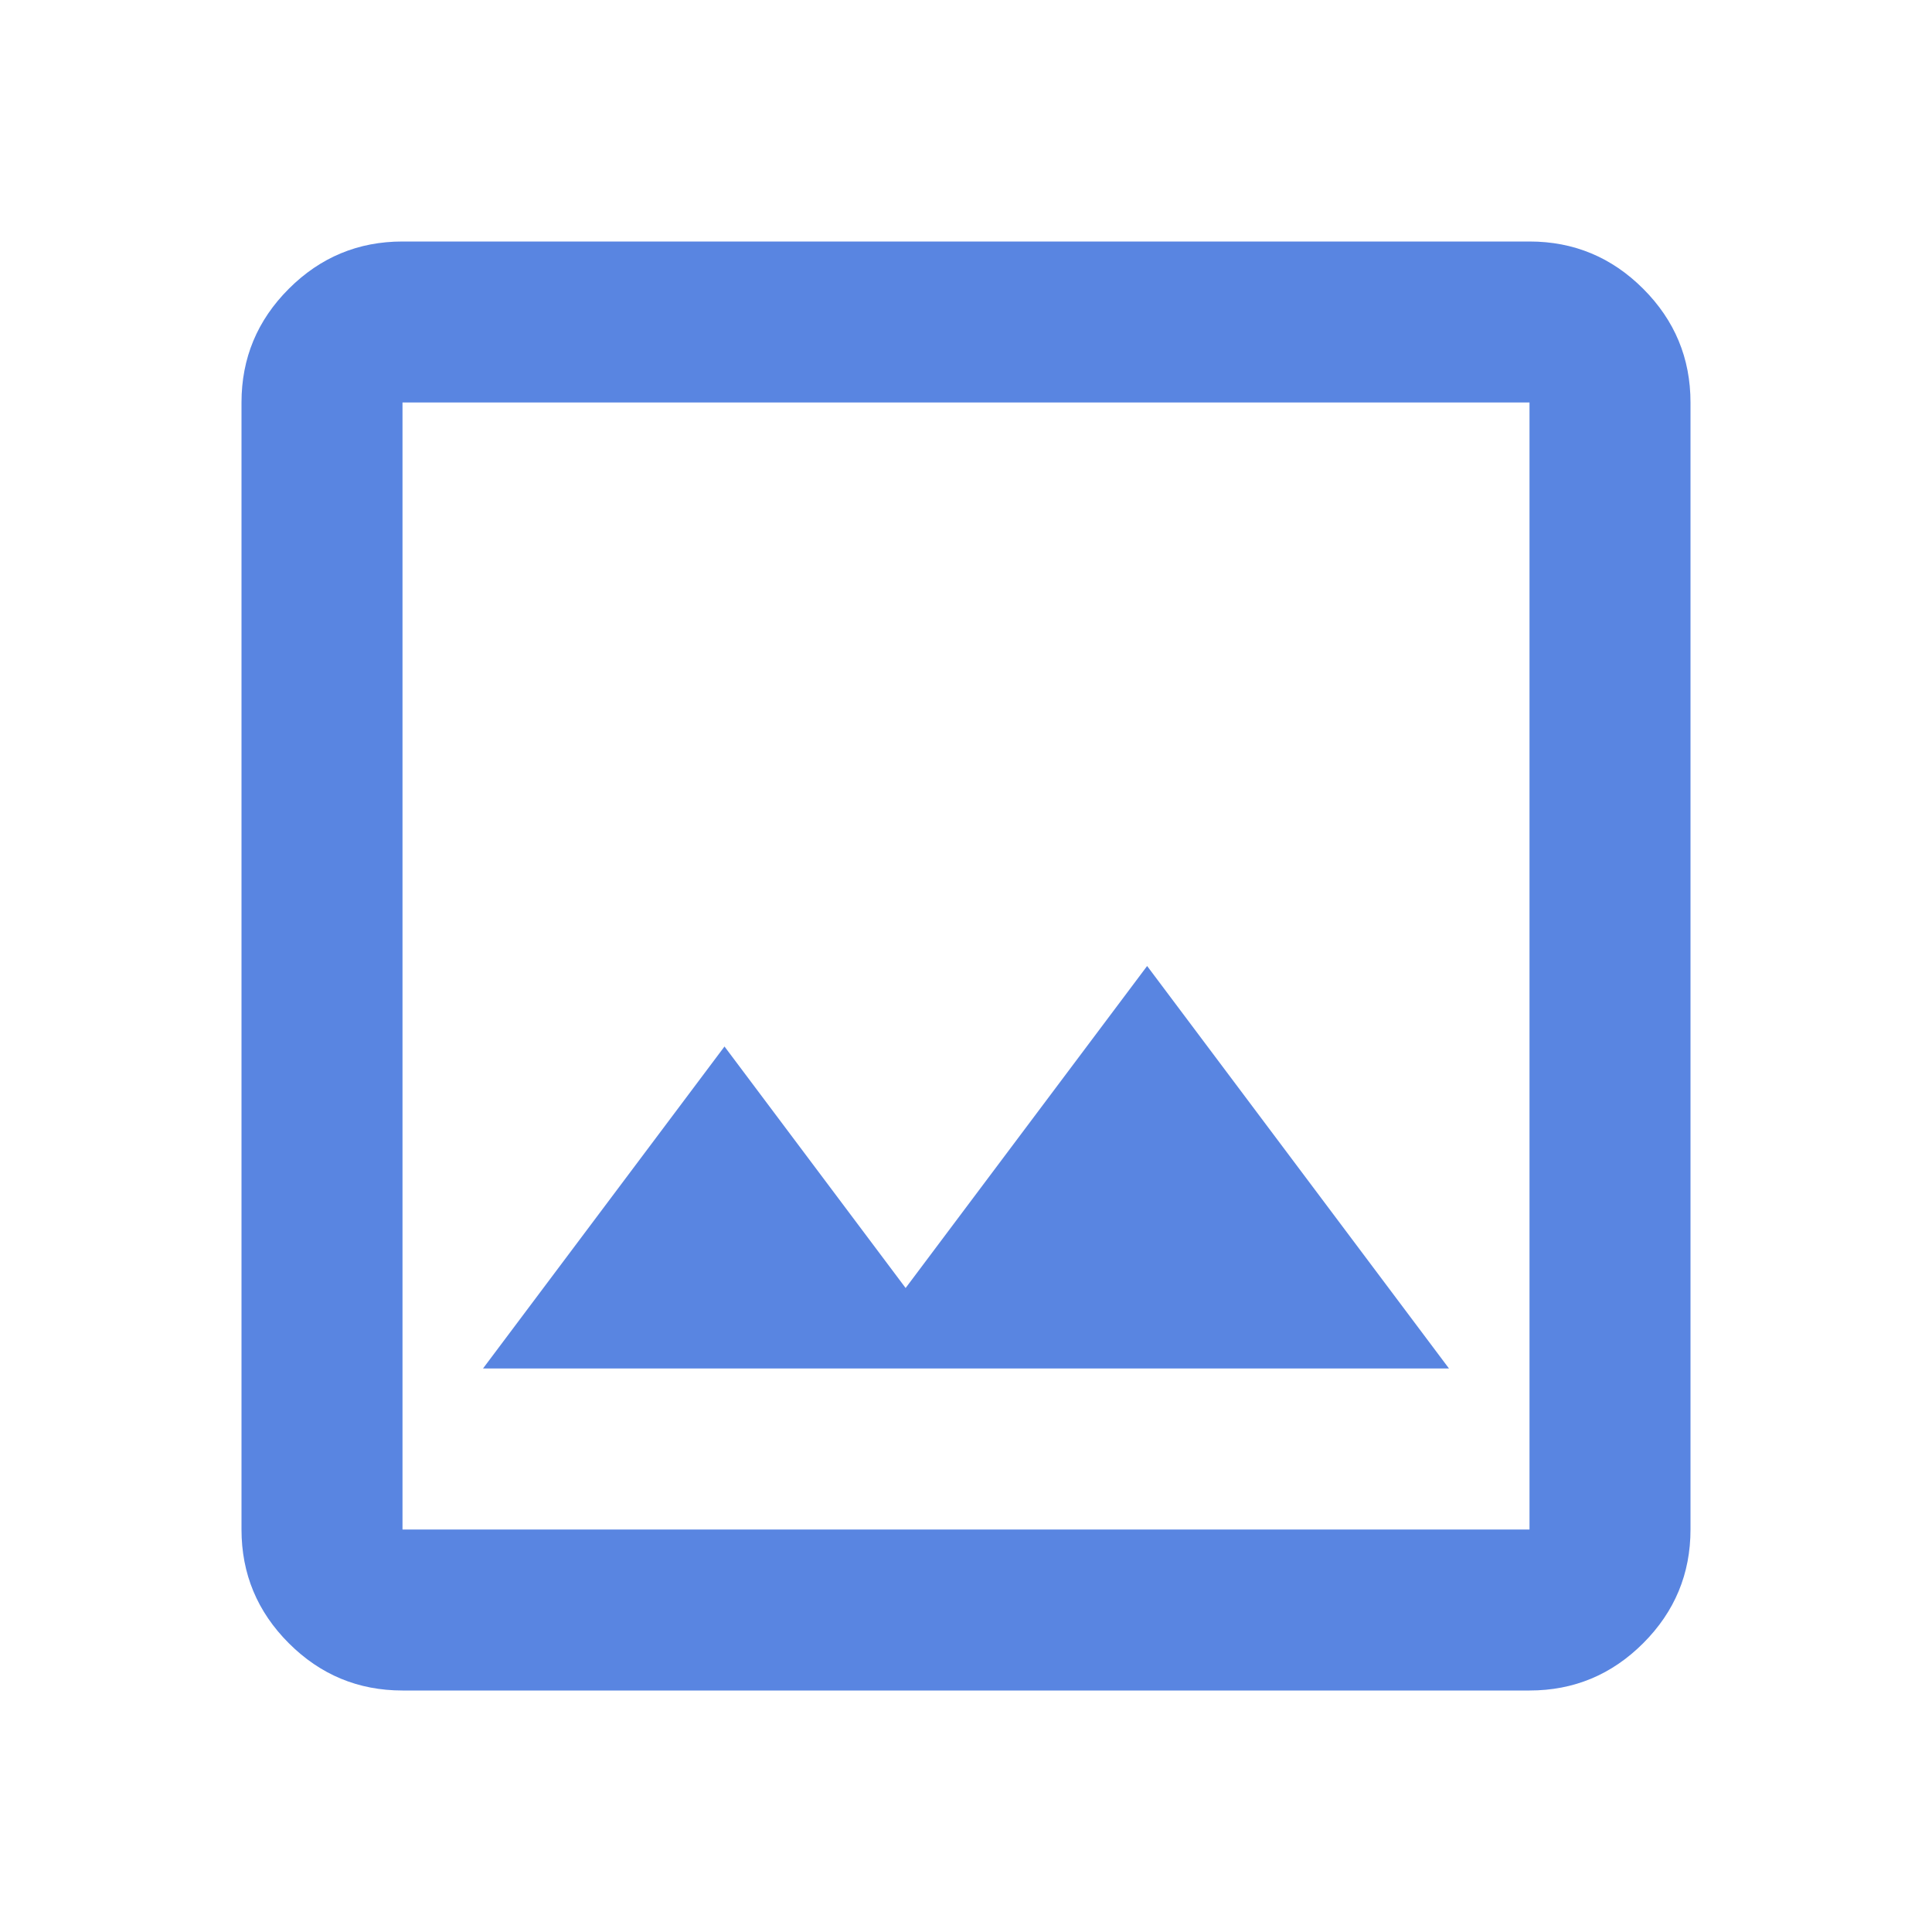
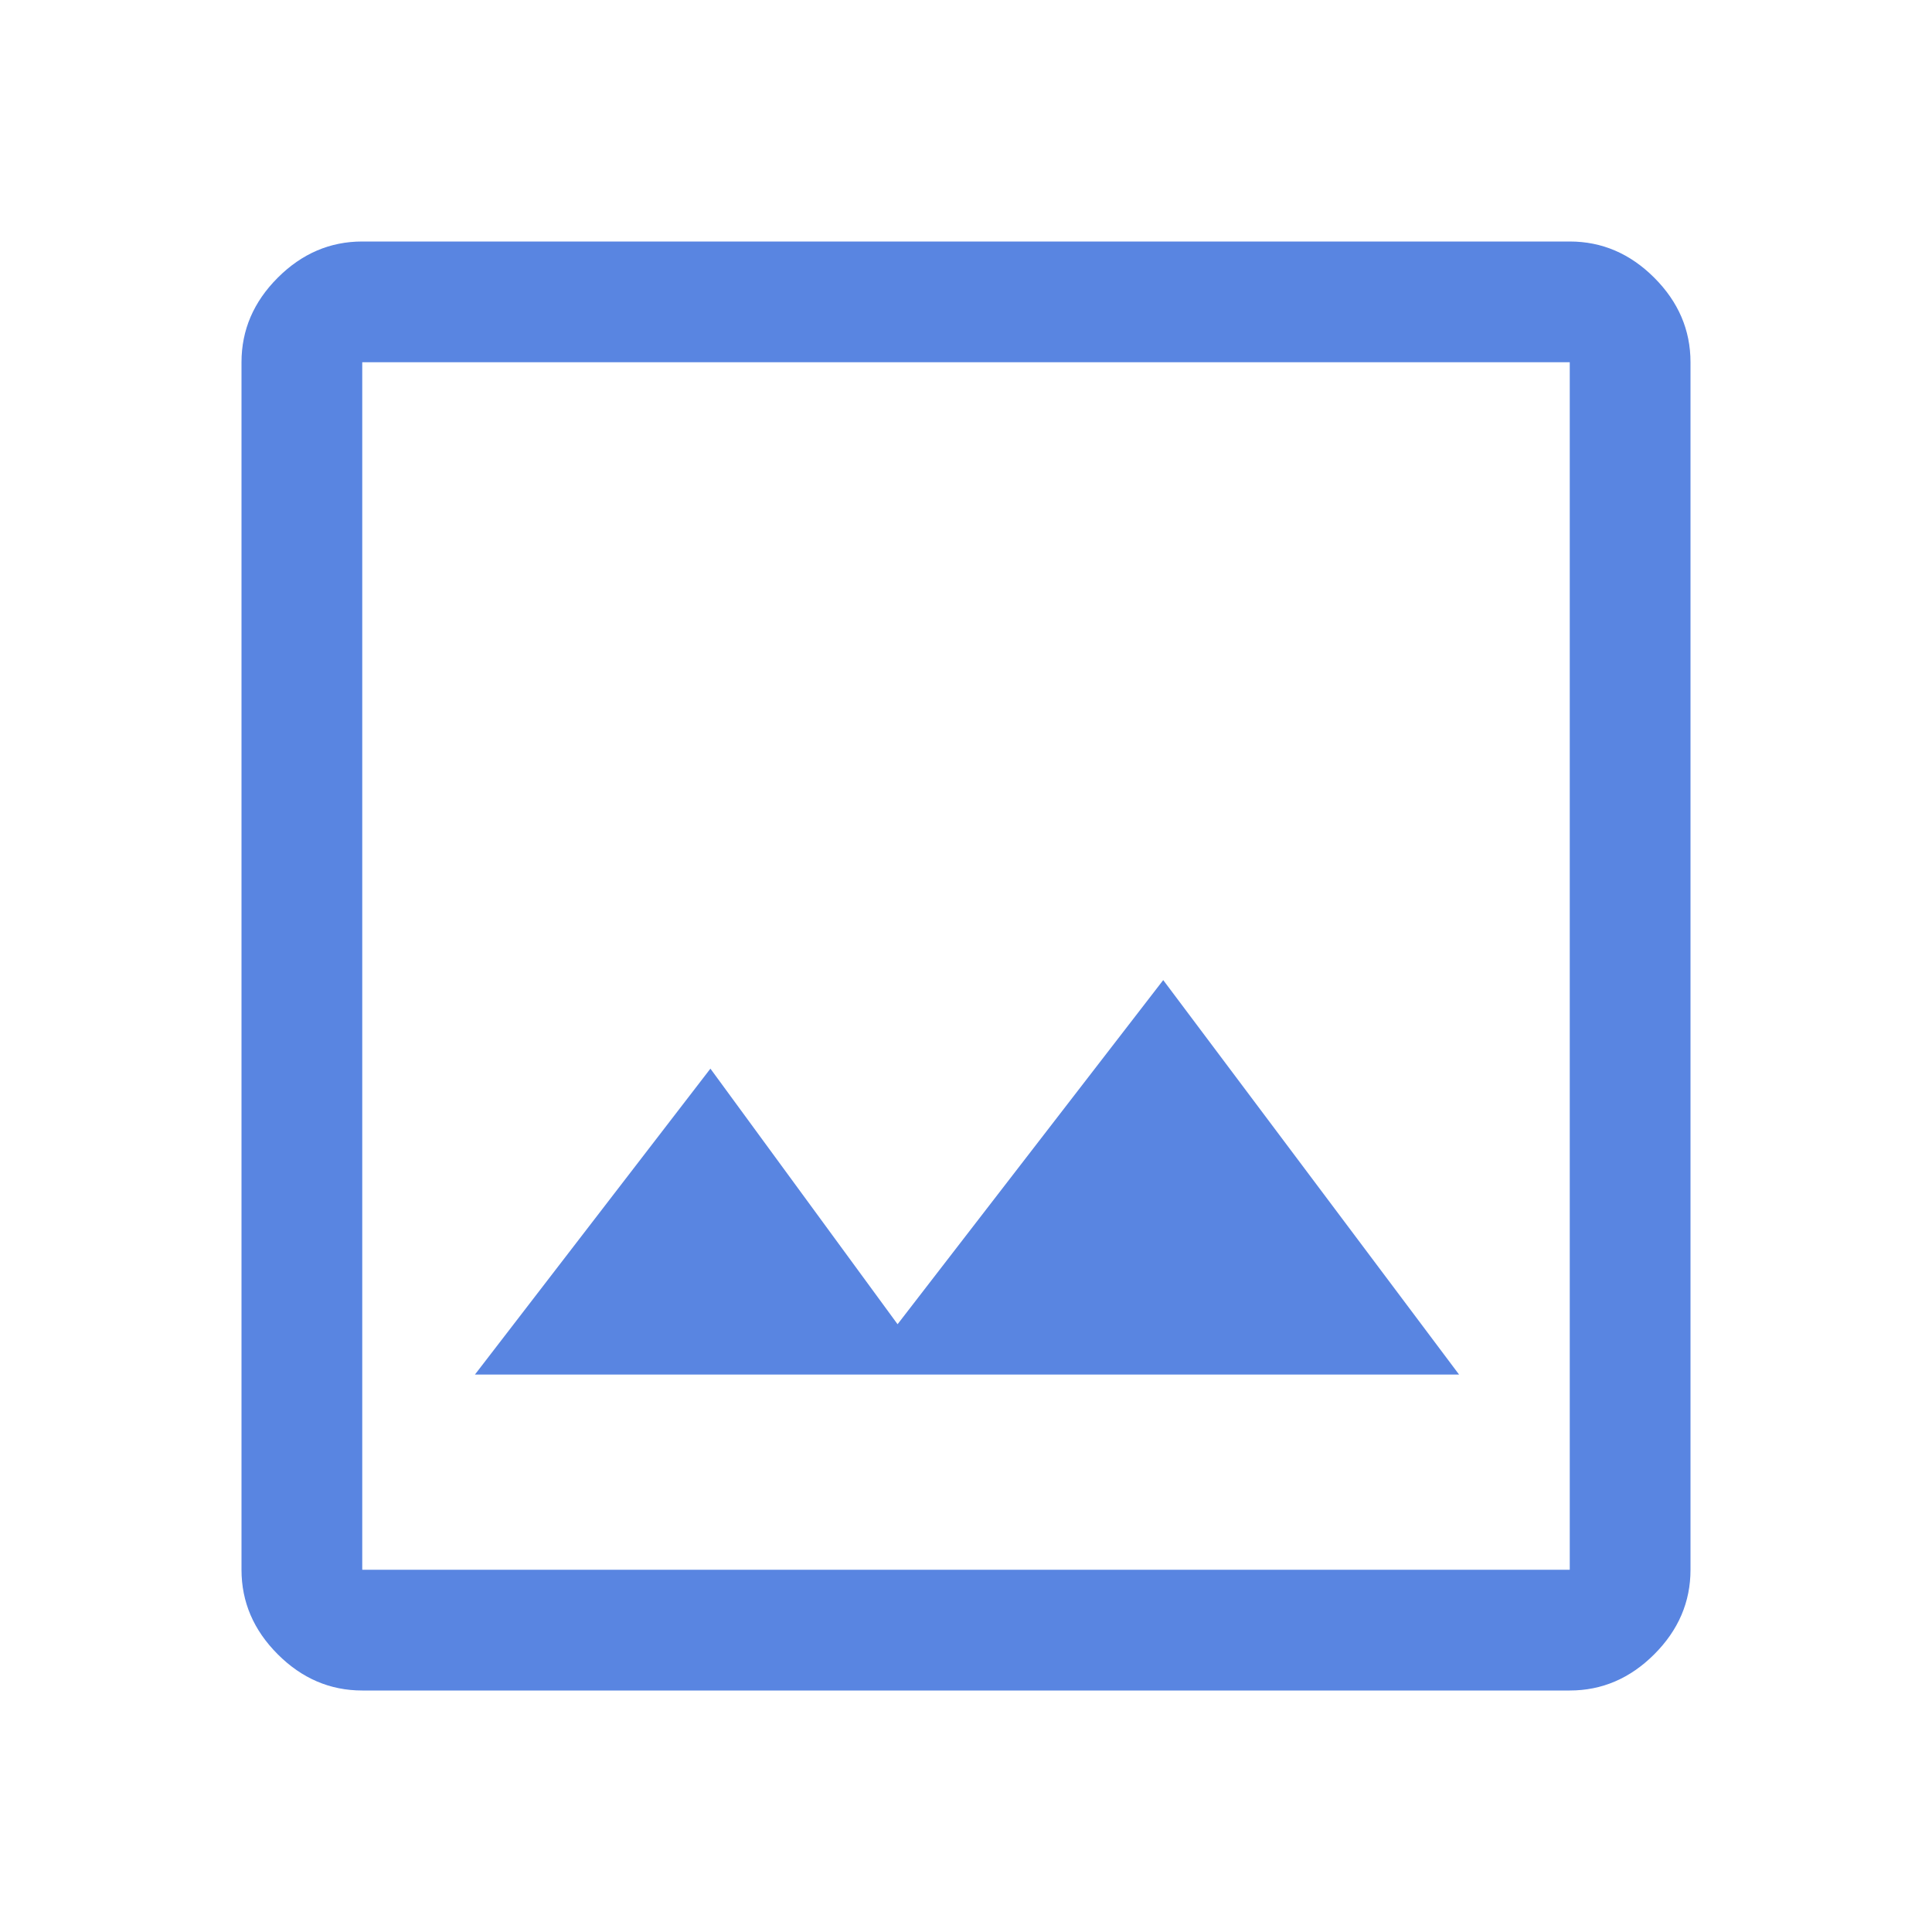
<svg xmlns="http://www.w3.org/2000/svg" height="48px" viewBox="0 -960 960 960" width="48px" fill="#5985E1">
-   <path d="M200-120q-33 0-56.5-23.5T120-200v-560q0-33 23.5-56.5T200-840h560q33 0 56.5 23.5T840-760v560q0 33-23.5 56.5T760-120H200Zm0-80h560v-560H200v560Zm40-80h480L570-480 450-320l-90-120-120 160Zm-40 80v-560 560Z" />
+   <path d="M180-120q-24 0-42-18t-18-42v-600q0-24 18-42t42-18h600q24 0 42 18t18 42v600q0 24-18 42t-42 18H180Zm0-60h600v-600H180v600Zm56-97h489L578-473 446-302l-93-127-117 152Zm-56 97v-600 600Z" />
</svg>
